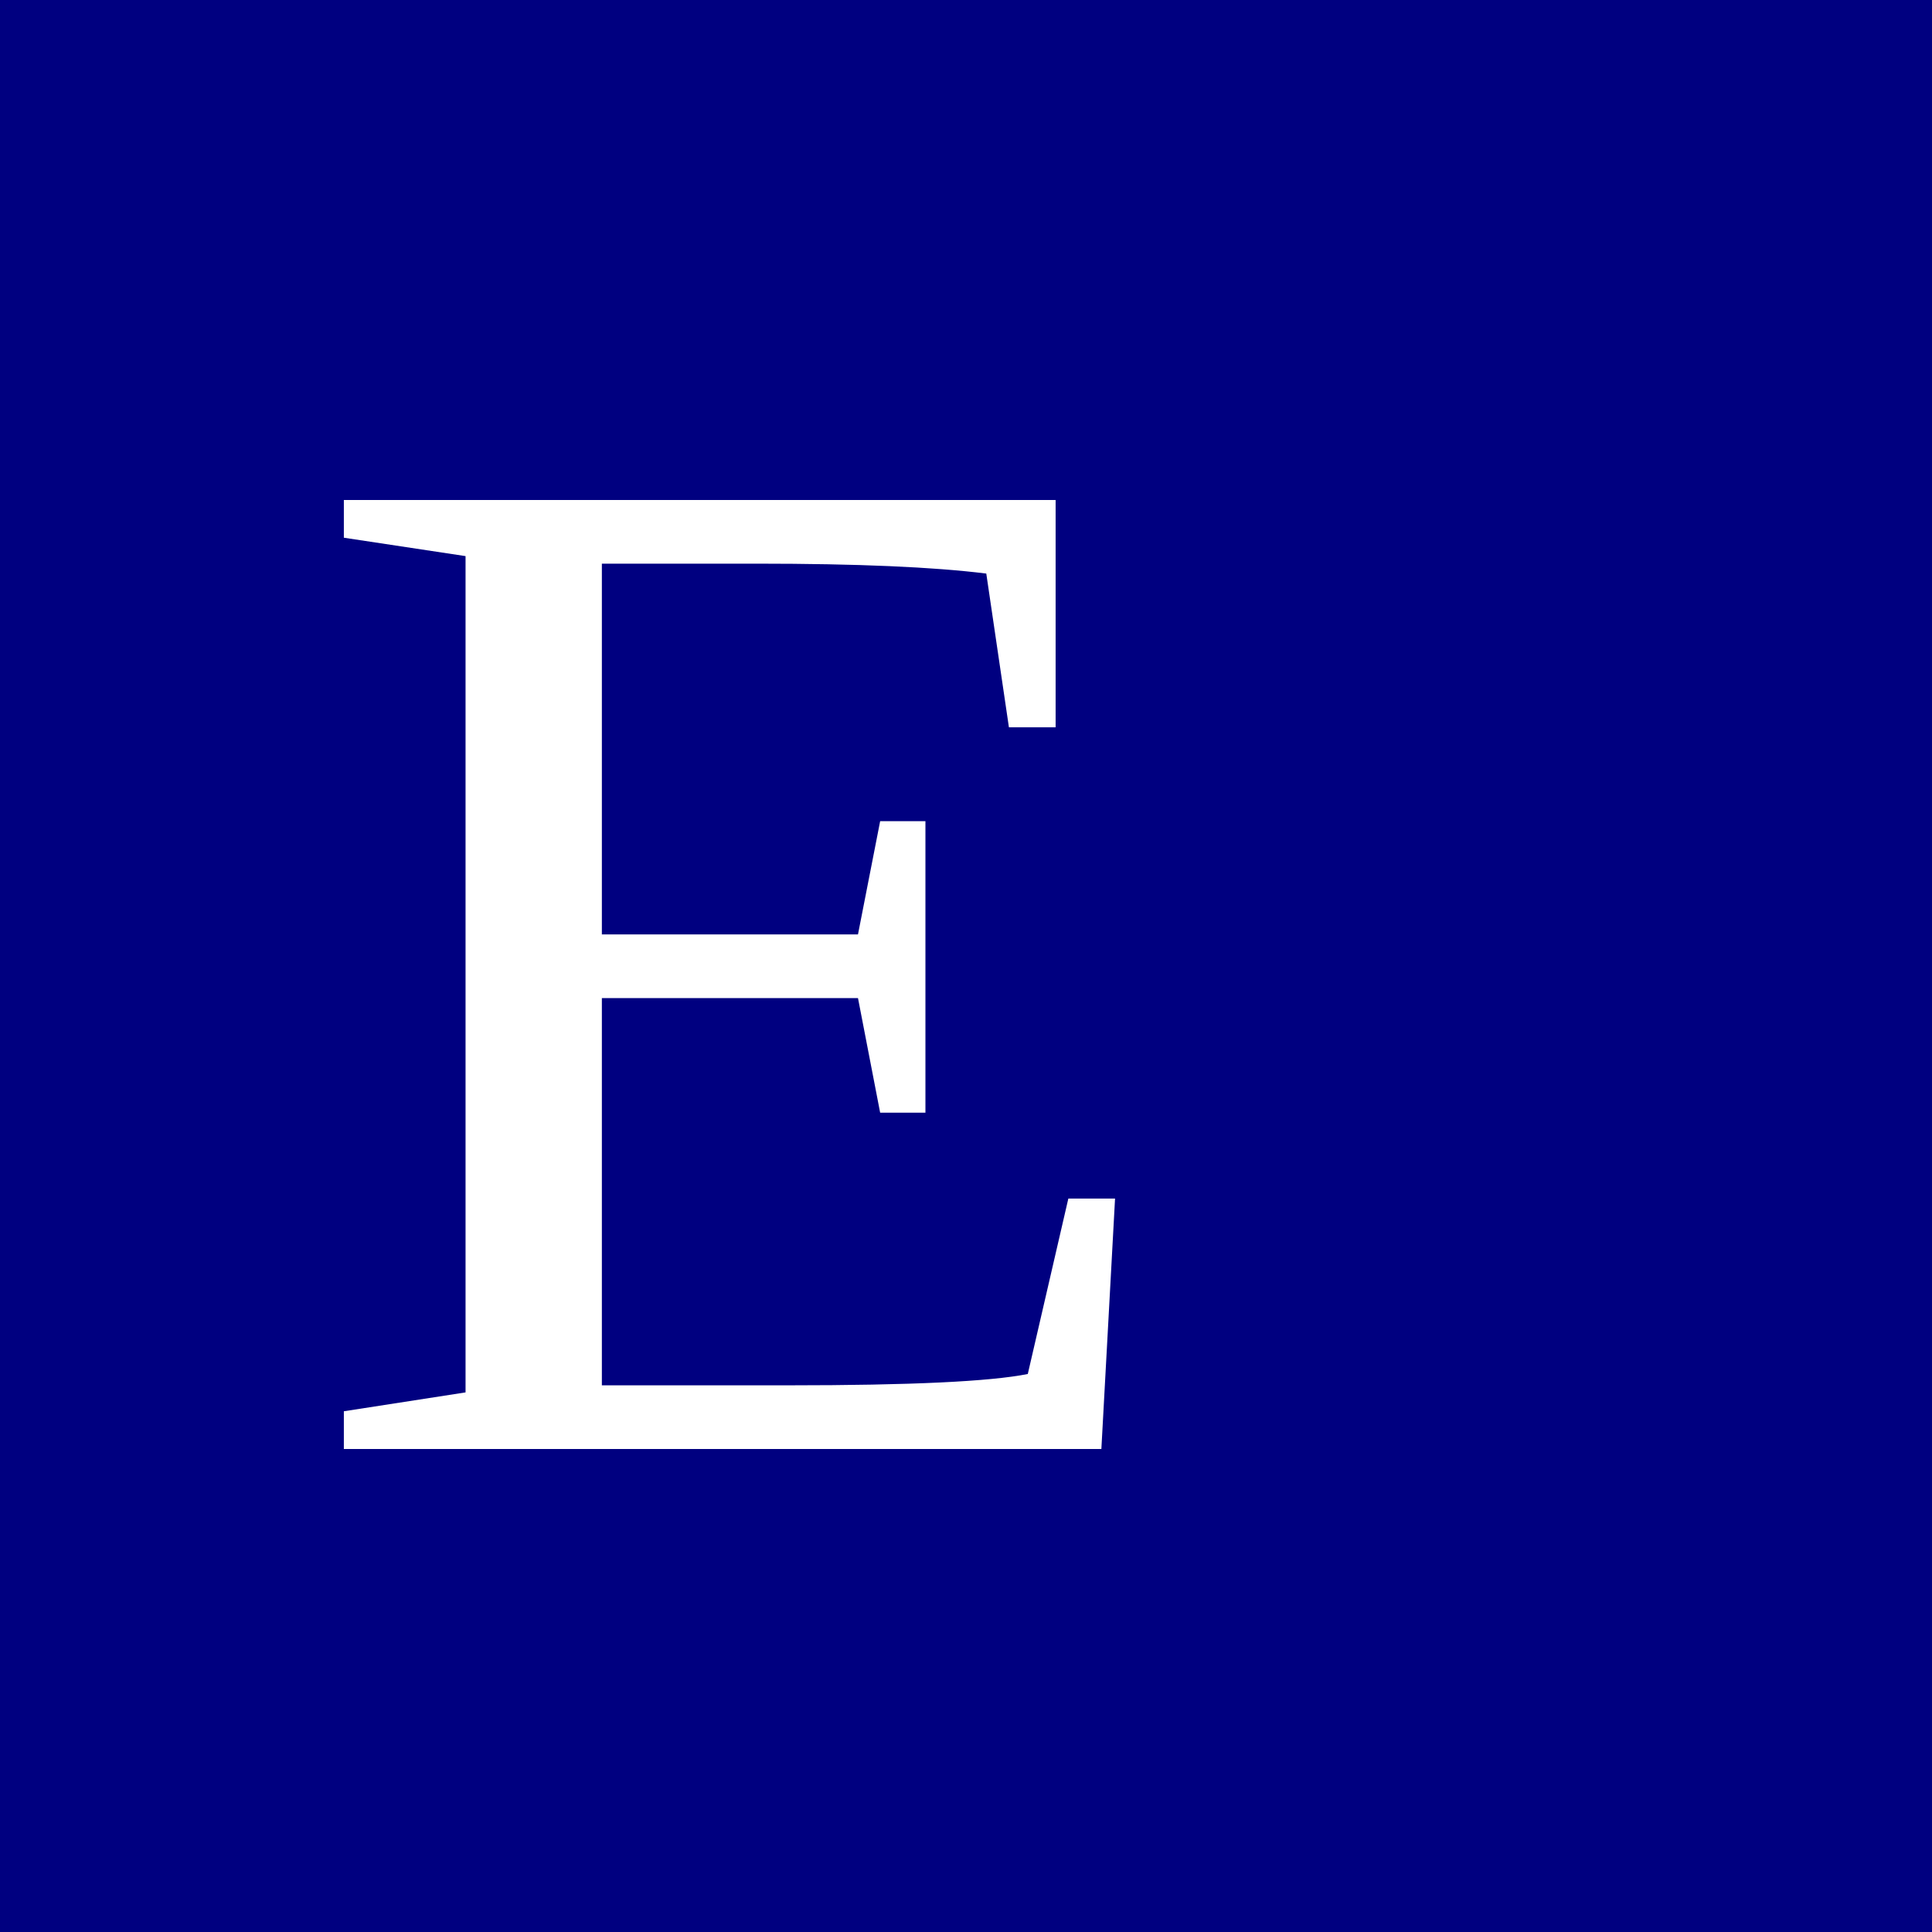
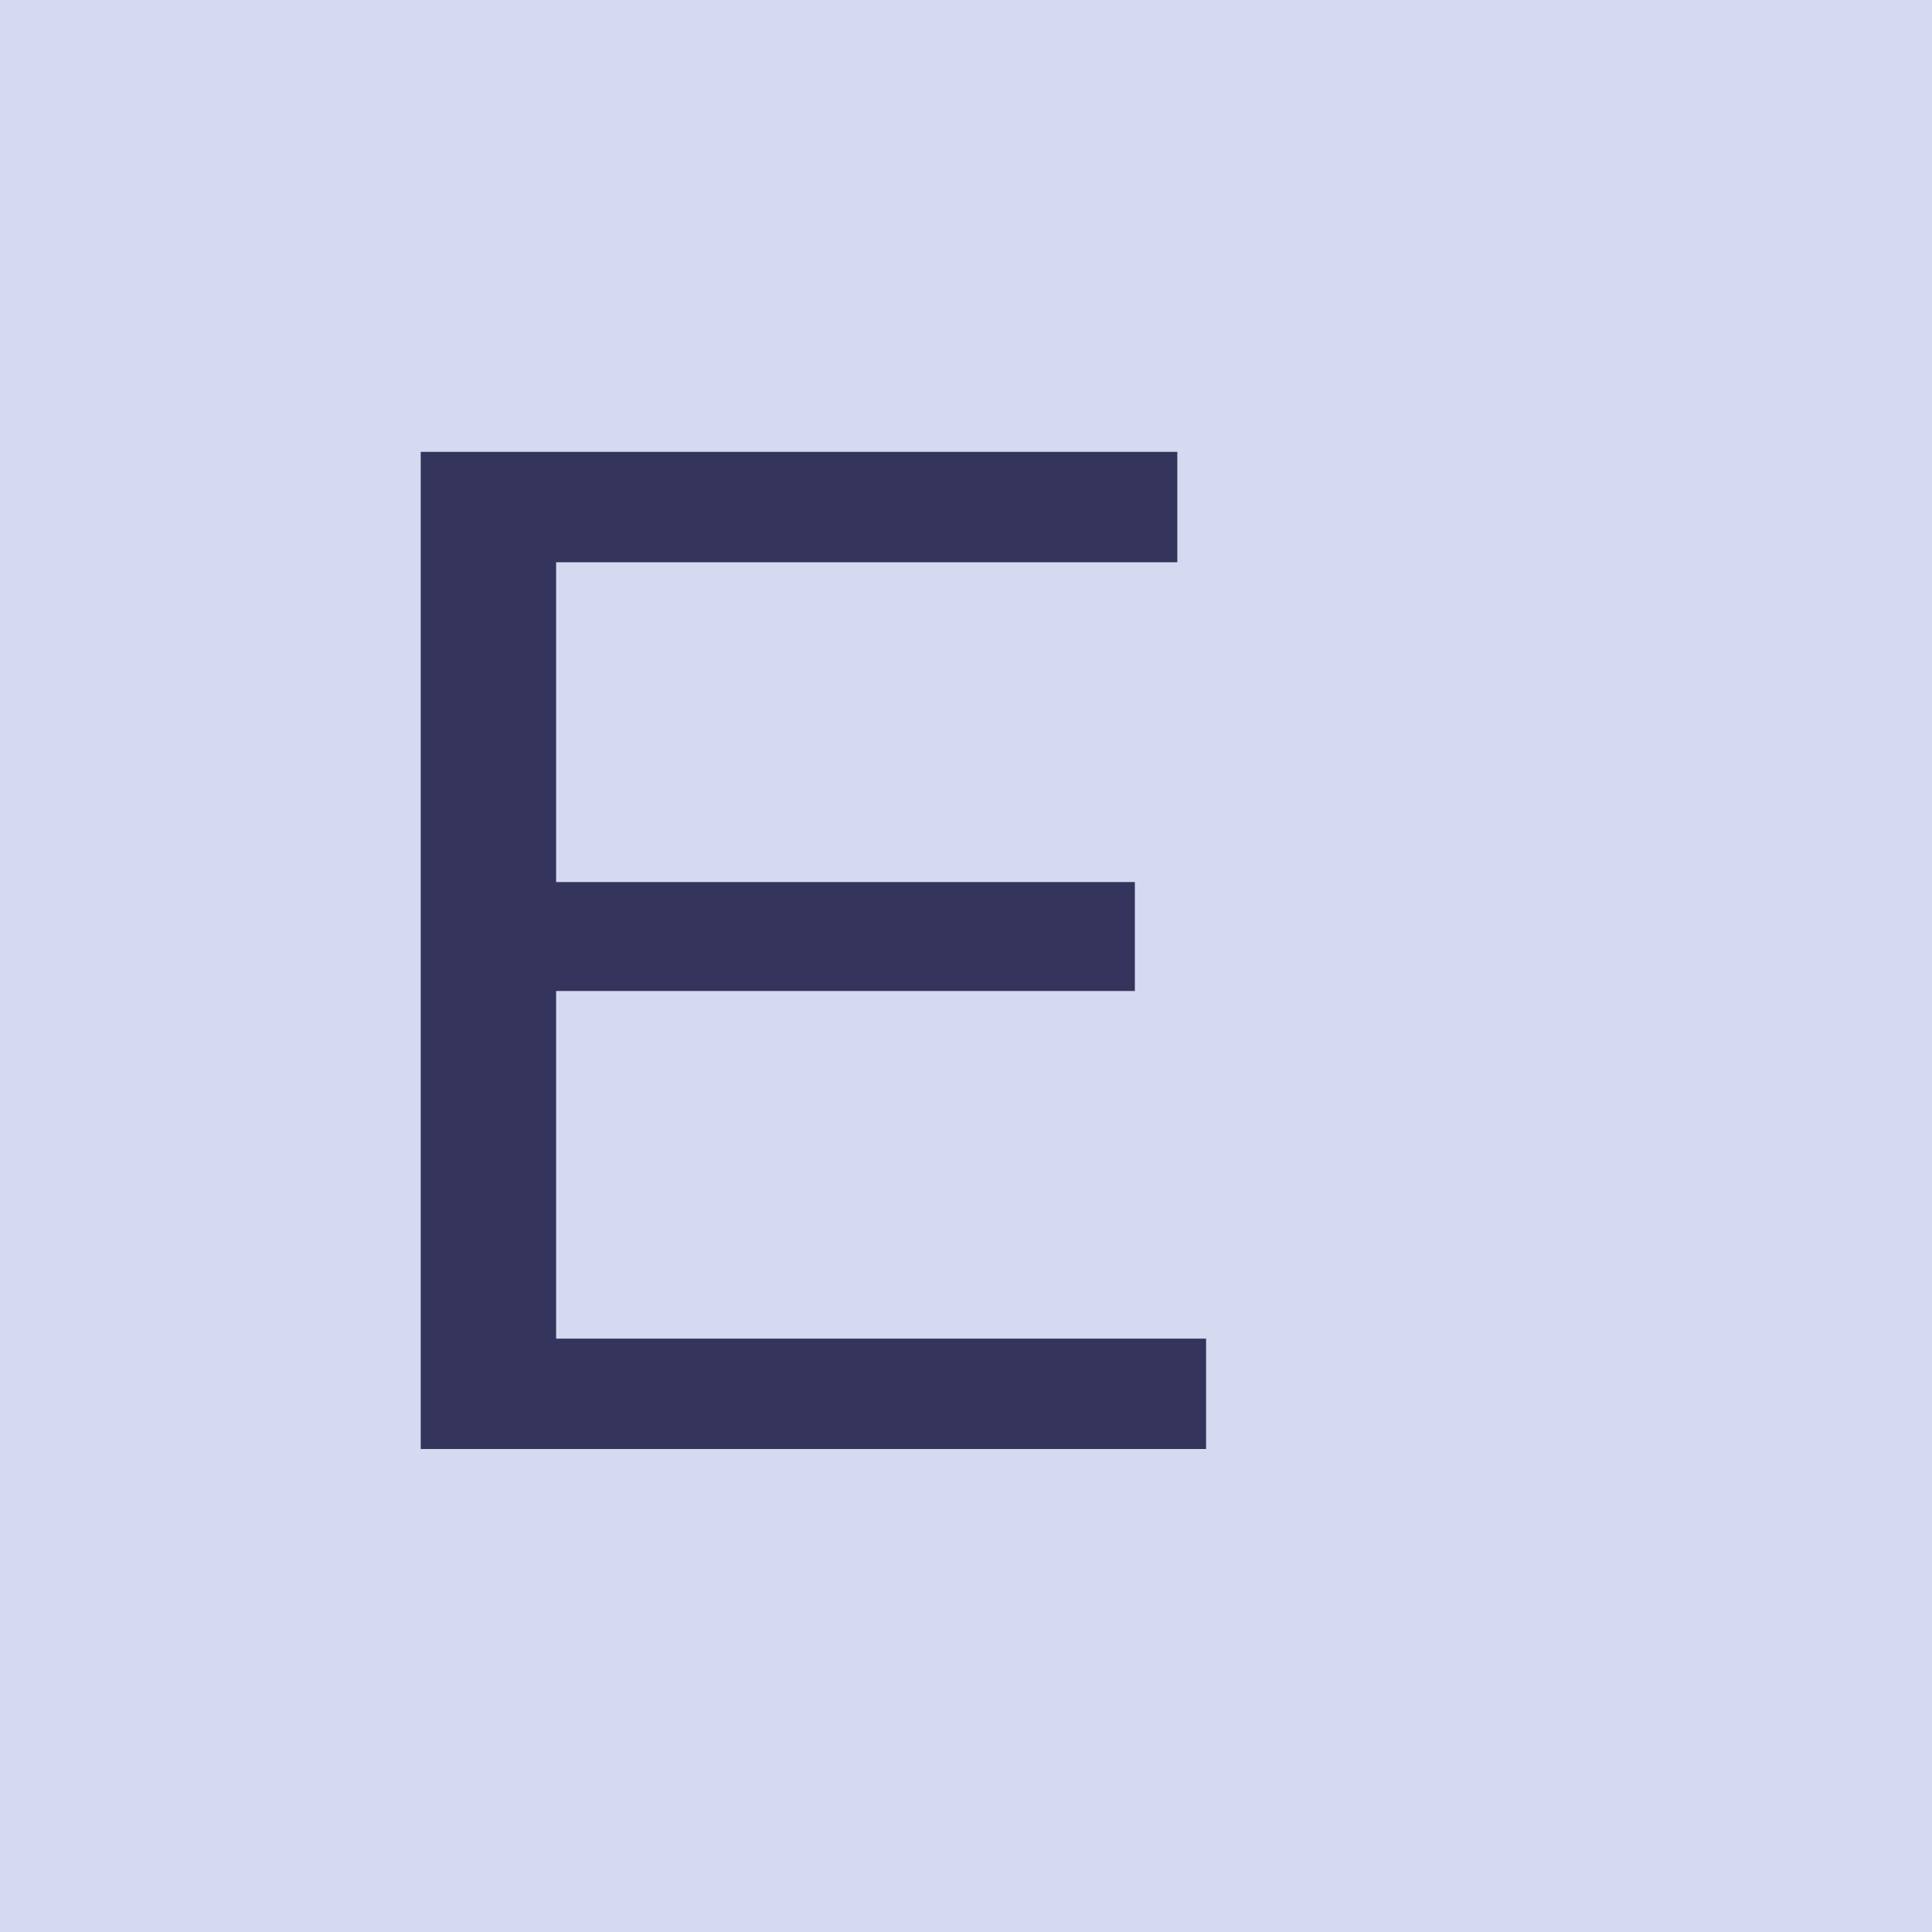
<svg xmlns="http://www.w3.org/2000/svg" viewBox="0 0 64 64">
-   <rect width="64" height="64" fill="#000080" />
-   <text x="10" y="48" font-family="Times New Roman,serif" font-size="48" fill="#ffffff">E</text>
+   <rect width="64" height="64" fill="#d6daf0" />
+   <text x="10" y="48" font-family="Arial,sans-serif" font-size="48" fill="#34345c">E</text>
</svg>
